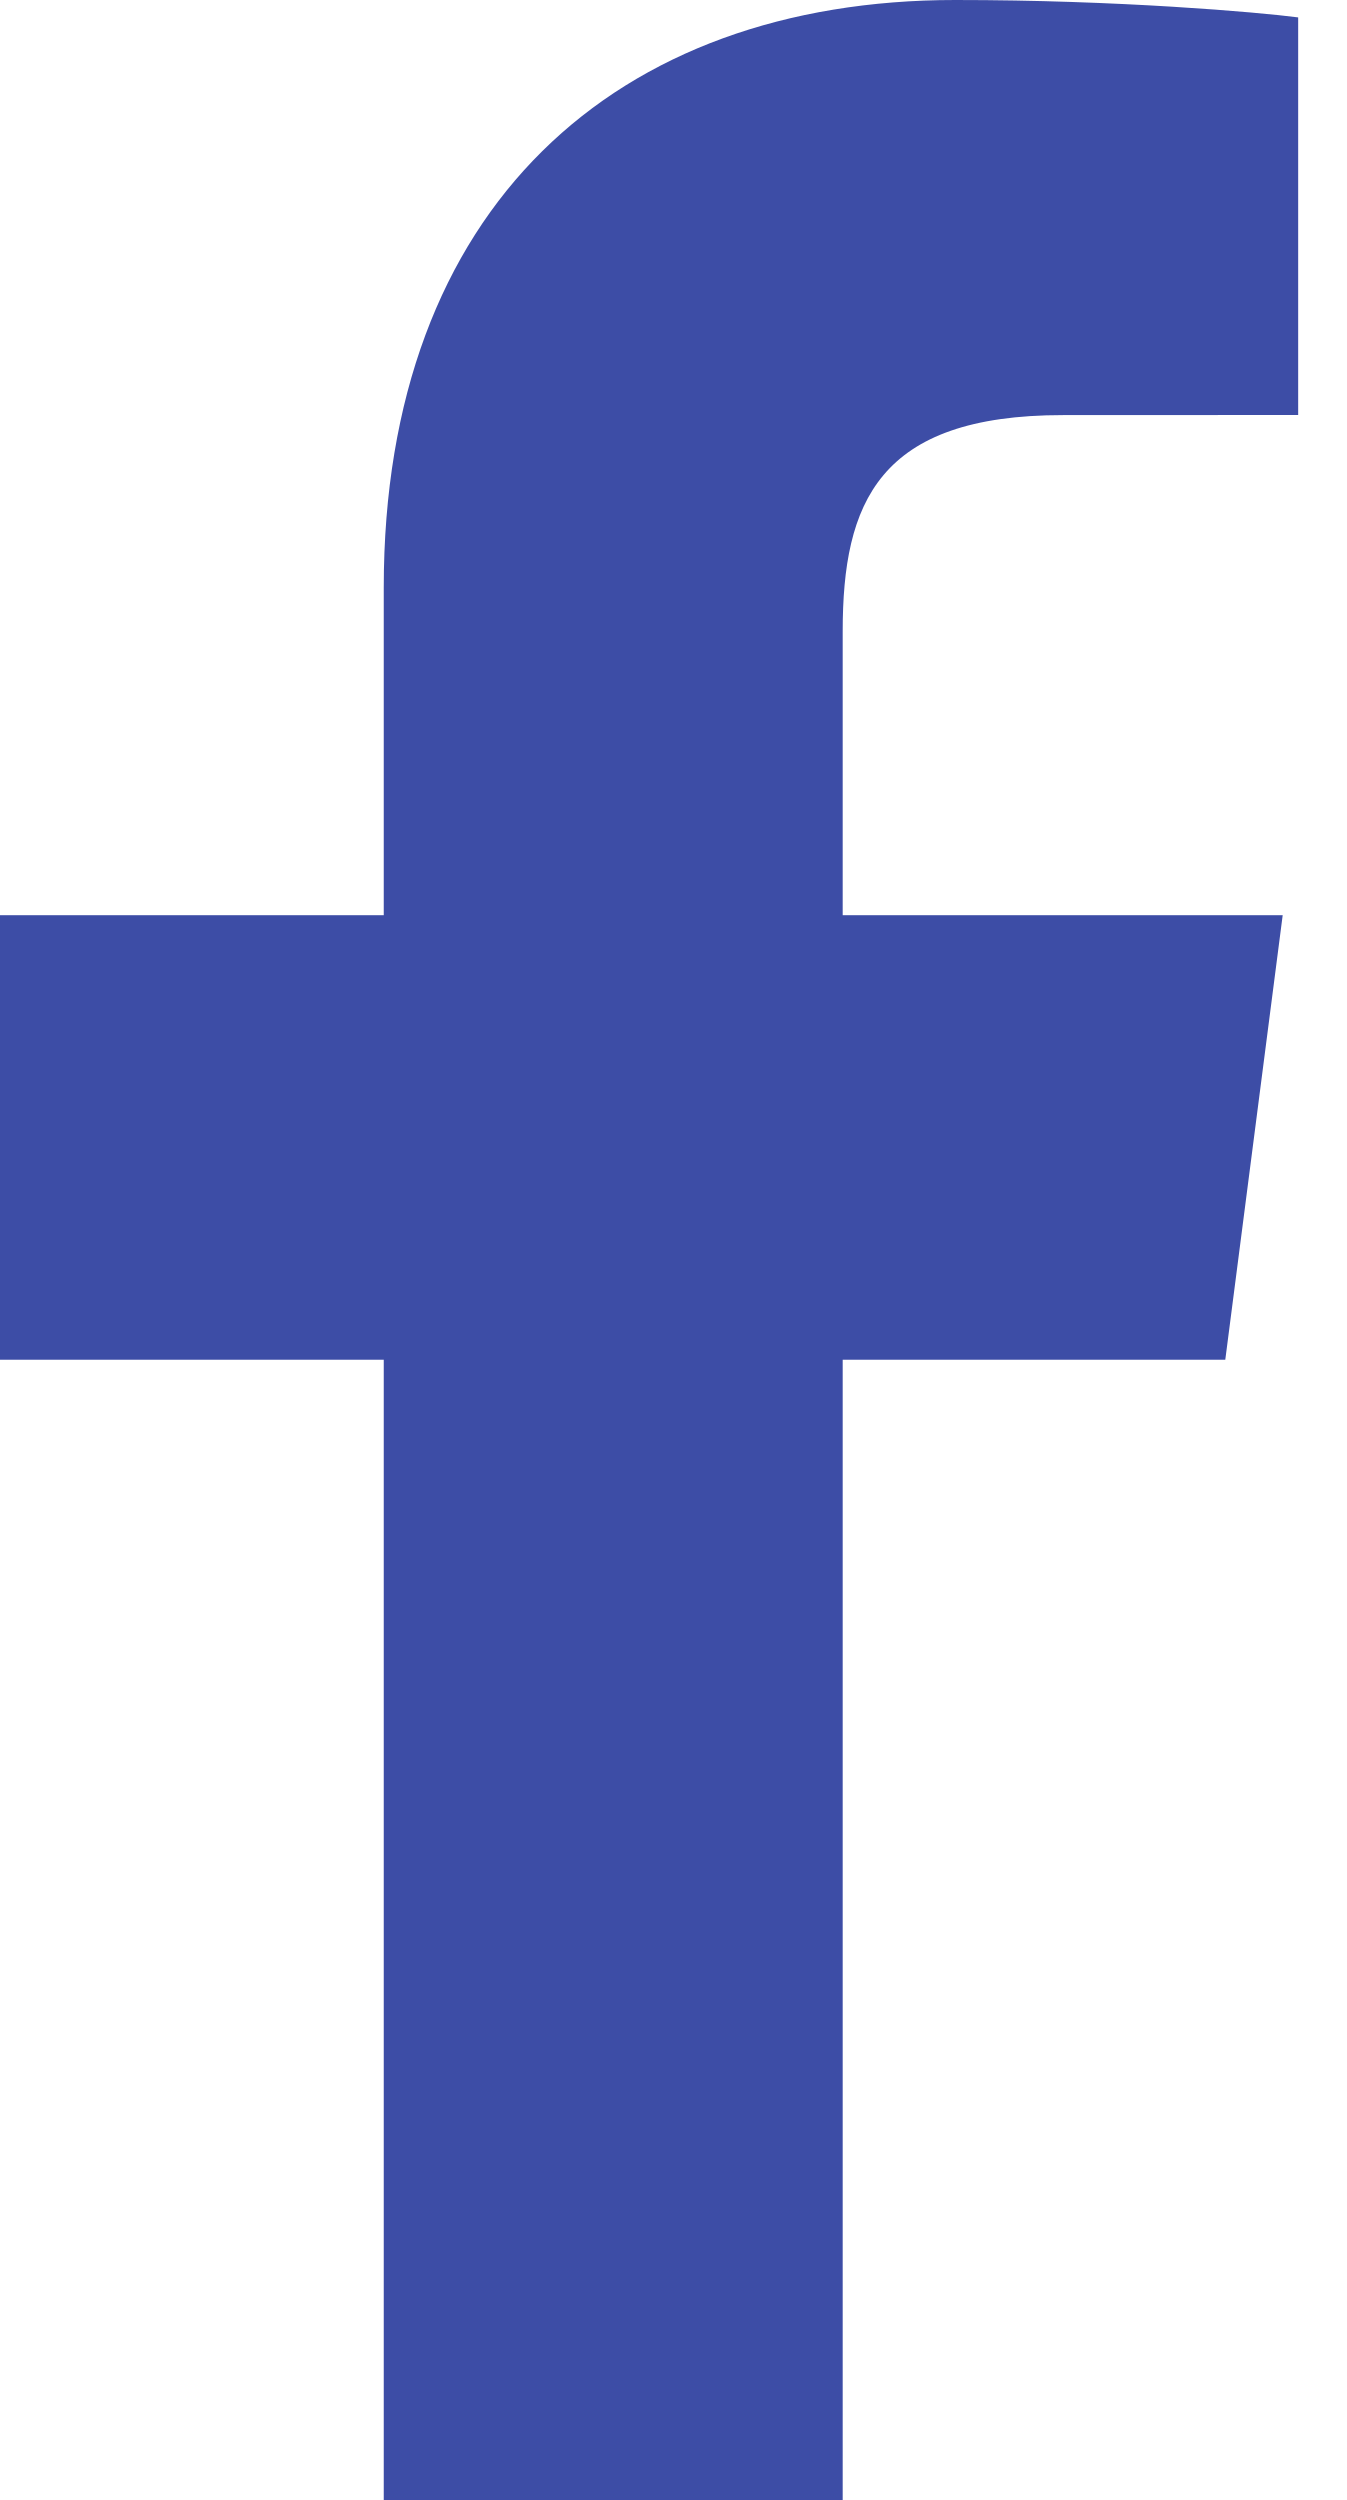
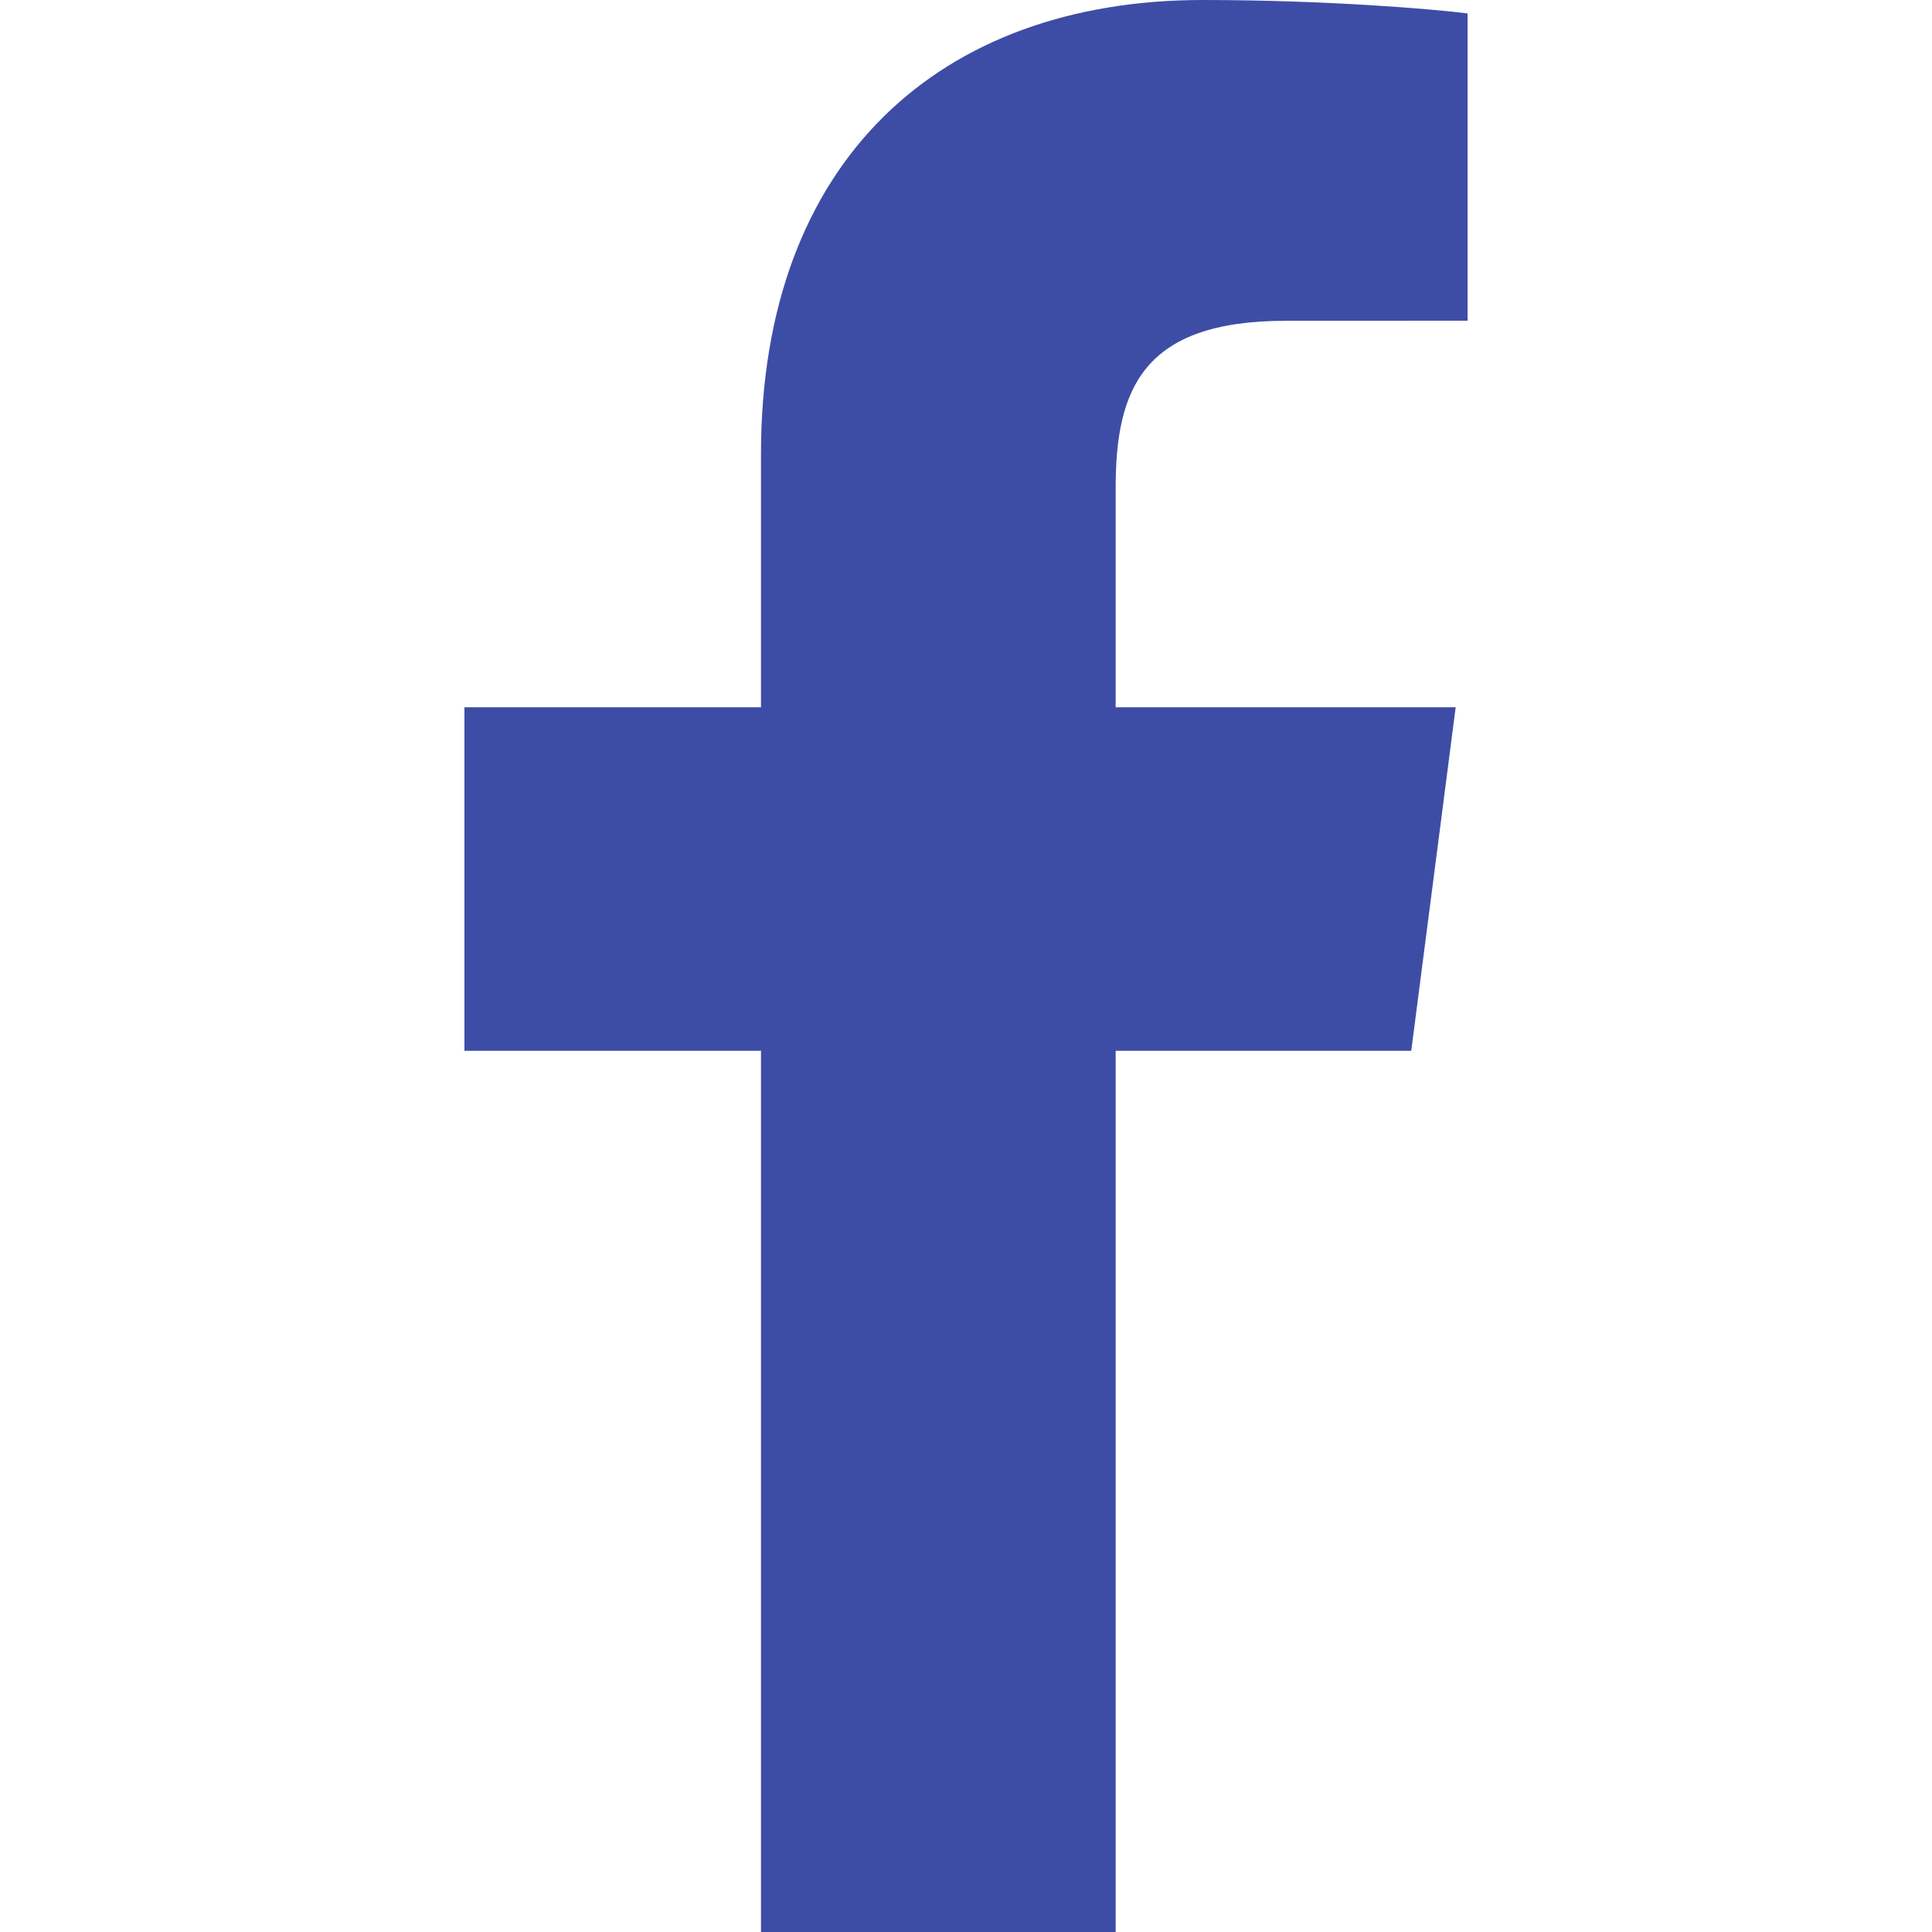
- <svg xmlns="http://www.w3.org/2000/svg" width="14" height="26" viewBox="0 0 14 26" fill="none">
-   <path d="M8.764 26V14.141H12.743L13.34 9.518H8.764V6.567C8.764 5.229 9.134 4.317 11.055 4.317L13.501 4.316V0.181C13.078 0.126 11.626 0 9.936 0C6.407 0 3.991 2.154 3.991 6.109V9.518H0V14.141H3.991V26H8.764Z" fill="#3D4DA6" />
+ <svg xmlns="http://www.w3.org/2000/svg" width="26" height="26" viewBox="0 0 26 26" fill="none">
+   <path d="M15.014 26V14.141H18.992L19.59 9.518H15.014V6.567C15.014 5.229 15.384 4.317 17.305 4.317L19.75 4.316V0.181C19.328 0.126 17.875 0 16.186 0C12.656 0 10.241 2.154 10.241 6.109V9.518H6.25V14.141H10.241V26H15.014Z" fill="#3D4DA6" />
</svg>
